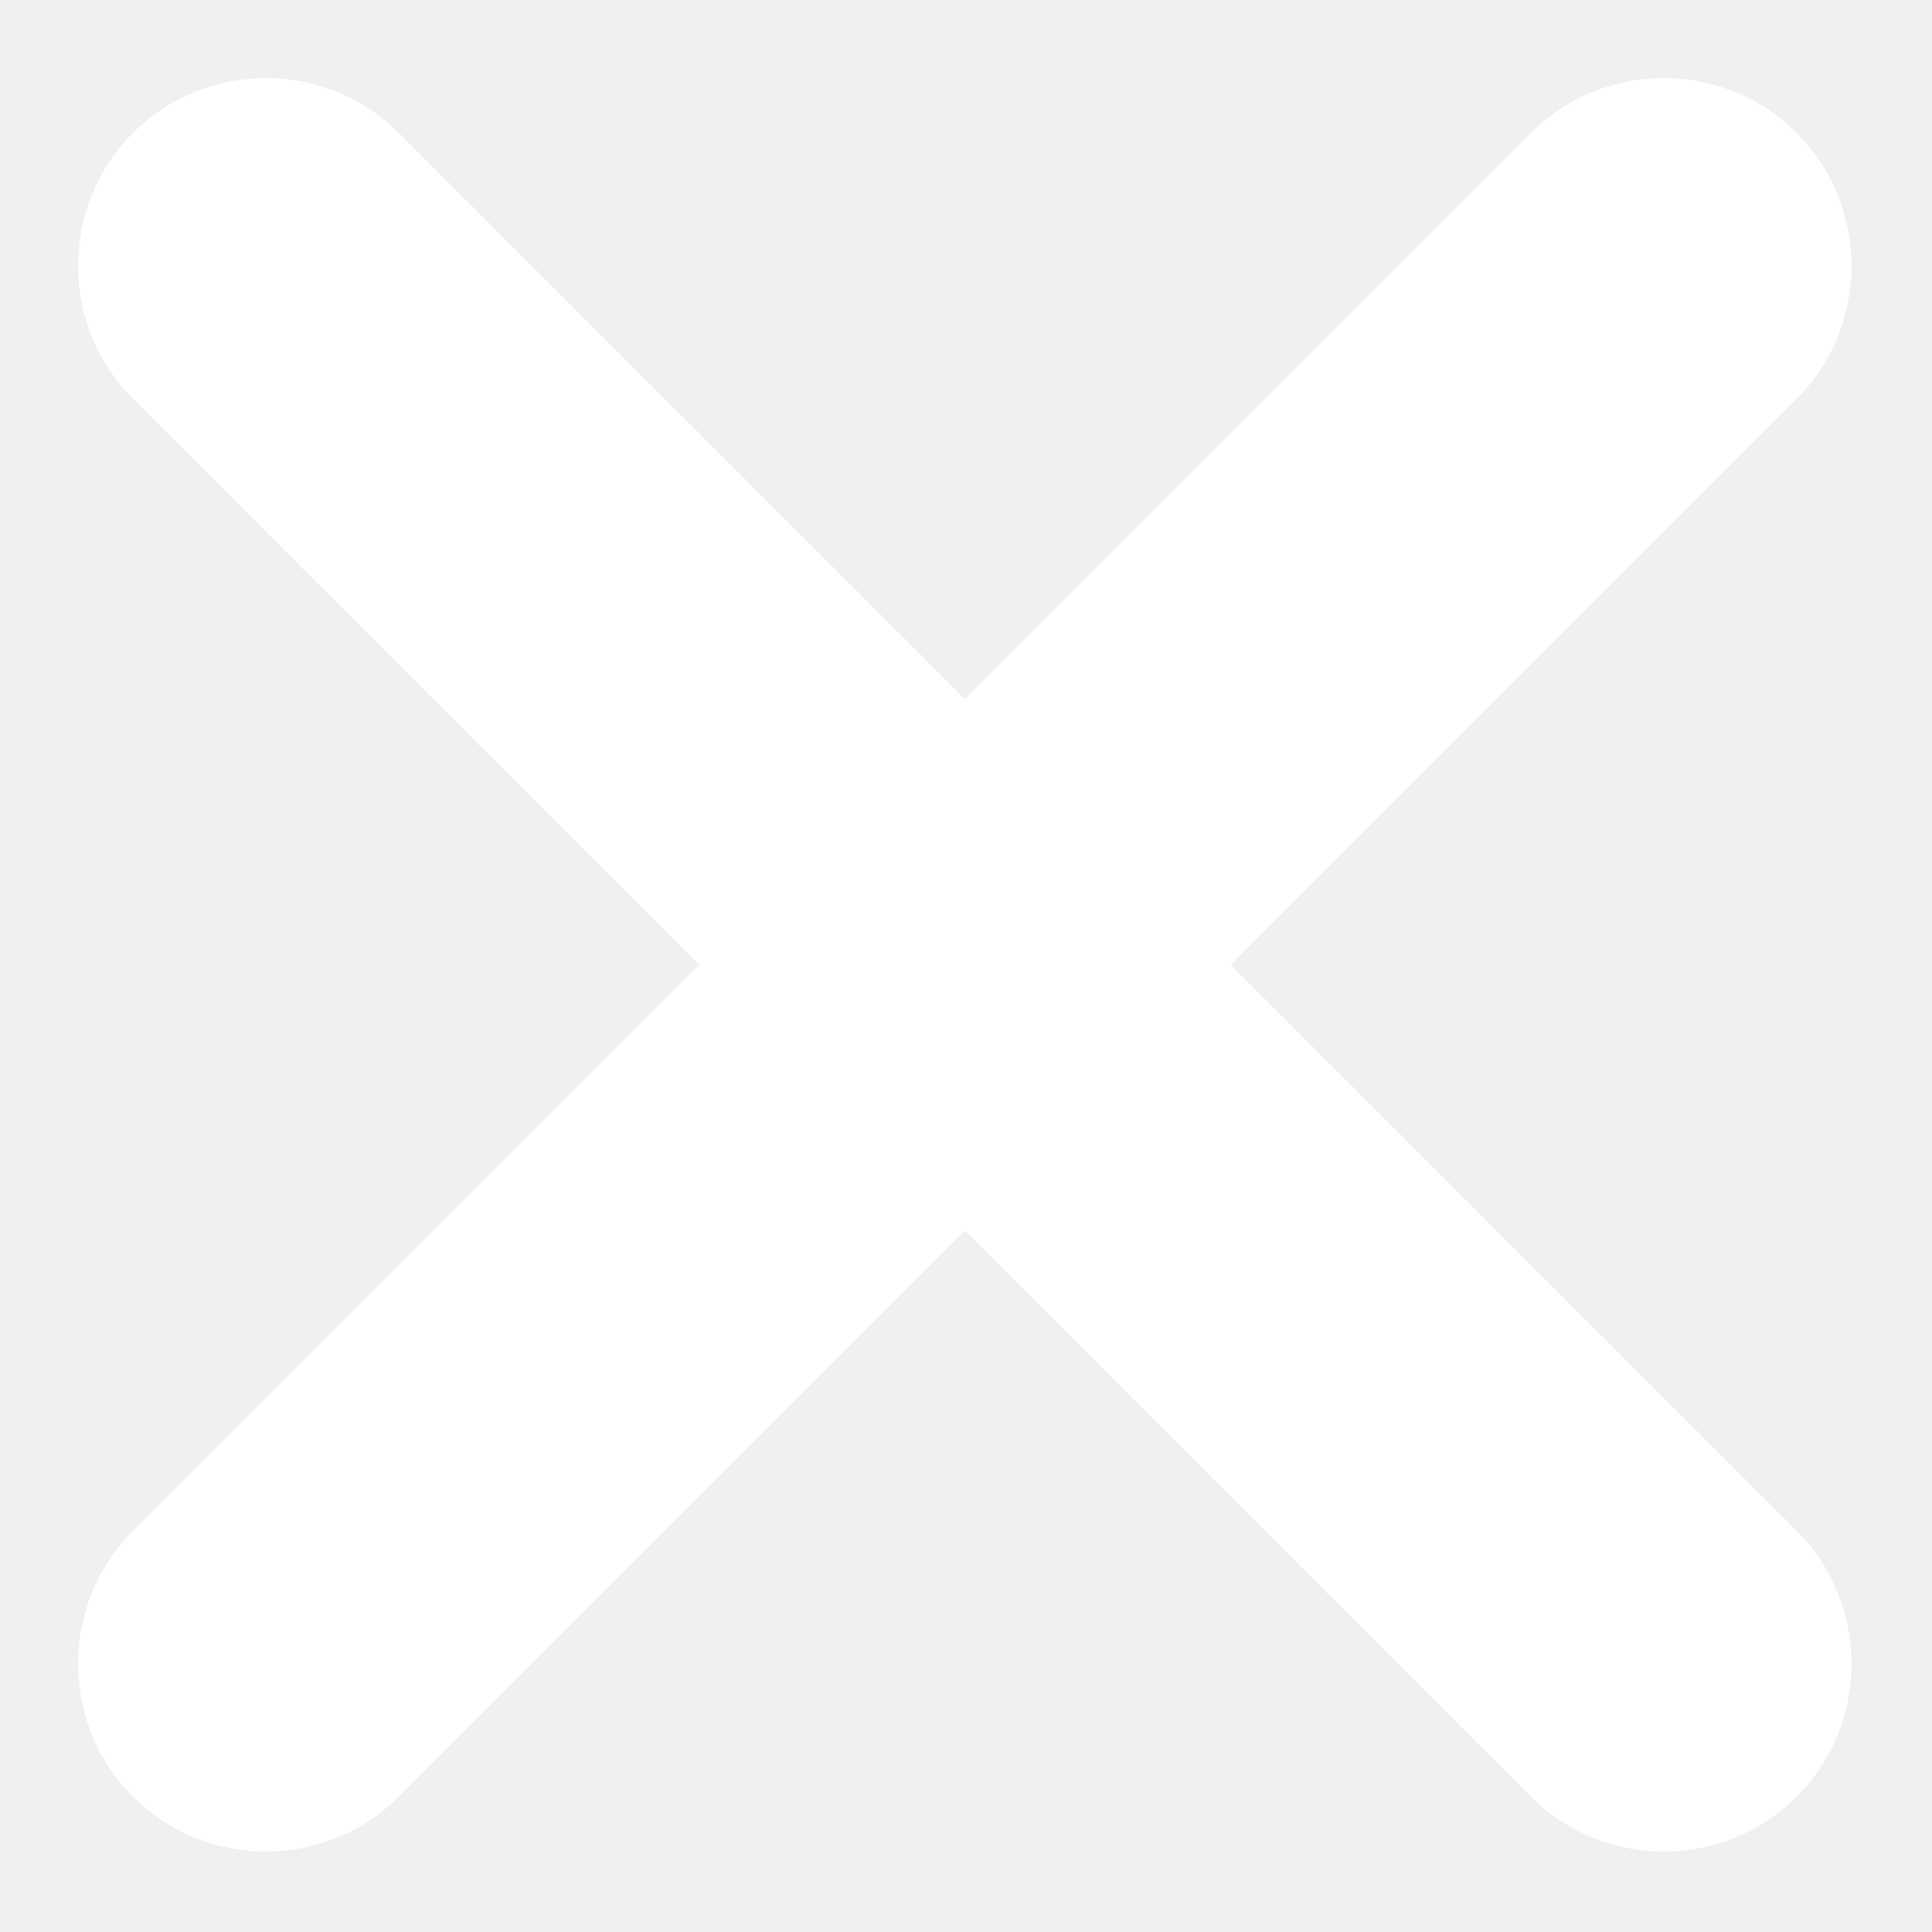
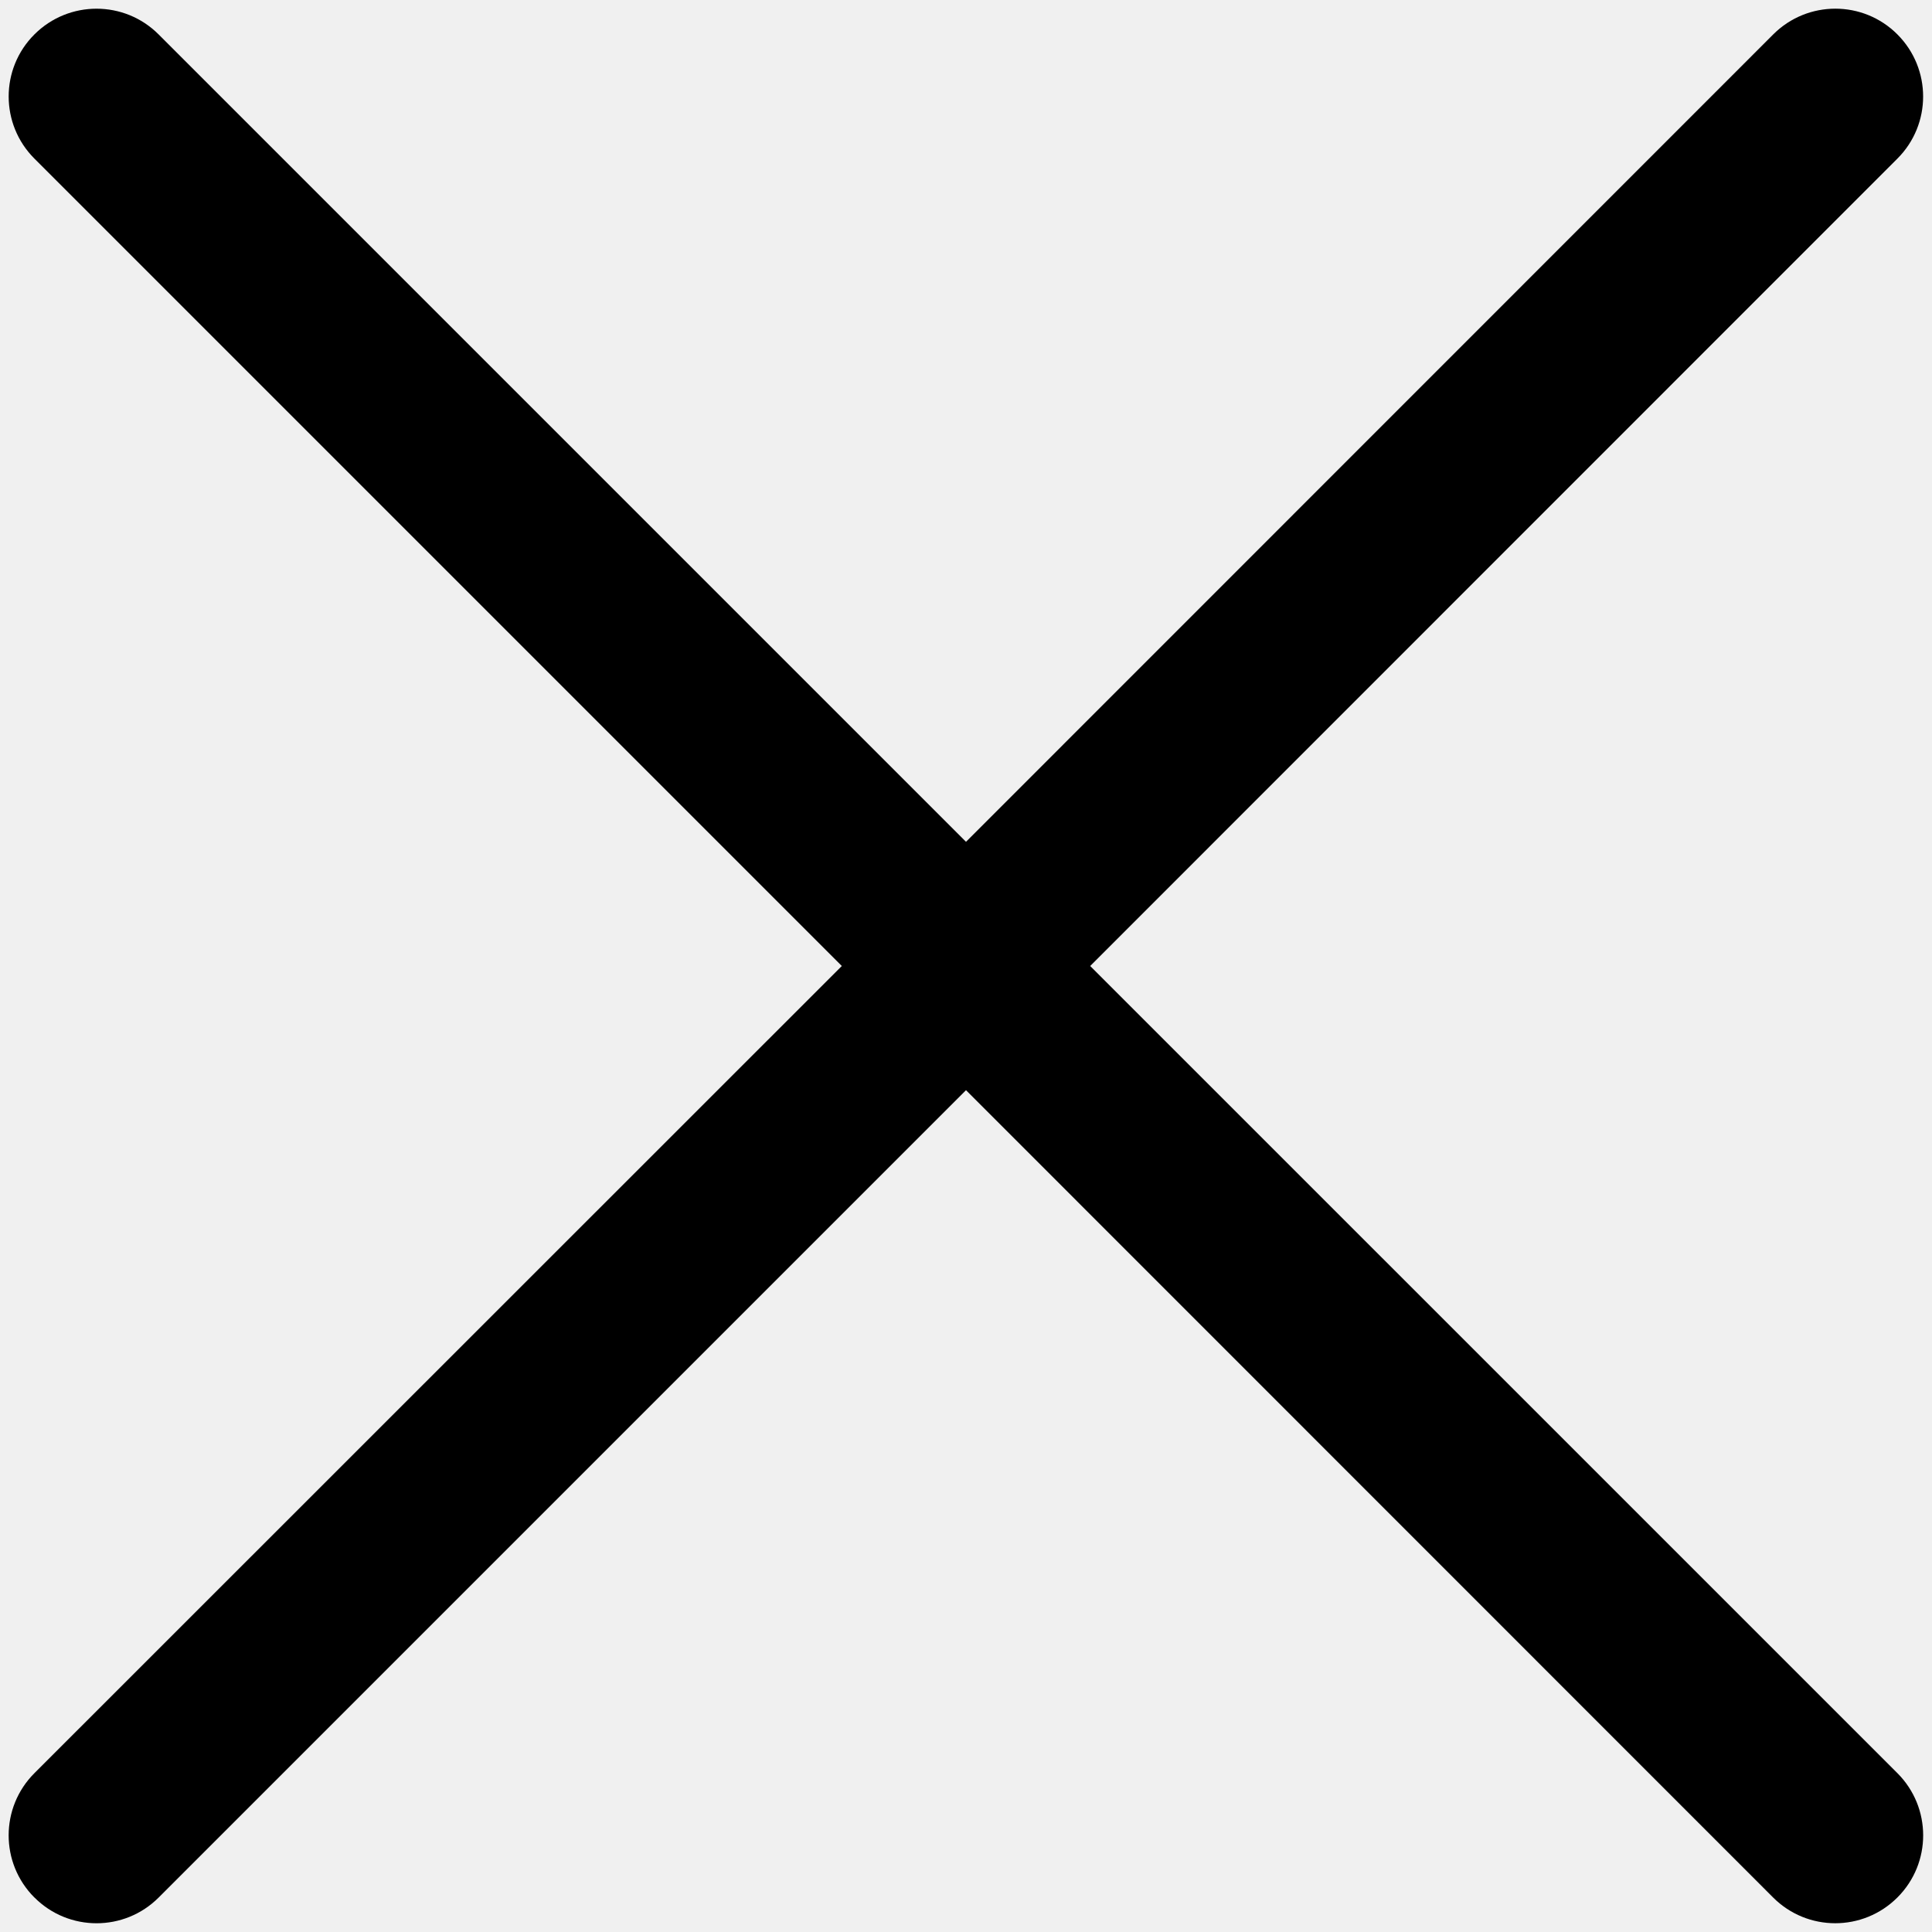
- <svg xmlns="http://www.w3.org/2000/svg" width="20" height="20" viewBox="0 0 20 20" fill="none">
-   <path fill-rule="evenodd" clip-rule="evenodd" d="M1.376 15.847L15.847 1.376C16.604 0.619 17.842 0.619 18.599 1.376C19.356 2.133 19.356 3.371 18.599 4.128L4.128 18.599C3.371 19.356 2.133 19.356 1.376 18.599C0.619 17.842 0.619 16.604 1.376 15.847Z" fill="white" />
-   <path fill-rule="evenodd" clip-rule="evenodd" d="M4.128 1.376L18.599 15.847C19.356 16.604 19.356 17.842 18.599 18.599C17.842 19.356 16.604 19.356 15.847 18.599L1.376 4.128C0.619 3.371 0.619 2.133 1.376 1.376C2.133 0.619 3.371 0.619 4.128 1.376Z" fill="white" />
+ <svg xmlns="http://www.w3.org/2000/svg" version="1.1" width="32" height="32" viewBox="0 0 32 32">
+   <path d="M29.37 0.57l-13.37 13.373-13.373-13.373c-0.568-0.568-1.488-0.568-2.057 0s-0.568 1.489 0 2.057l13.373 13.373-13.374 13.37c-0.567 0.568-0.568 1.488-0.001 2.057l0.002 0.001c0.567 0.569 1.489 0.57 2.058 0.001l13.372-13.372 13.369 13.372c0.568 0.568 1.489 0.568 2.058-0.001l0.002-0.002c0.567-0.568 0.566-1.488-0.001-2.056l-13.371-13.37 13.37-13.373c0.568-0.568 0.568-1.488 0-2.057s-1.489-0.568-2.057 0z" />
</svg>
